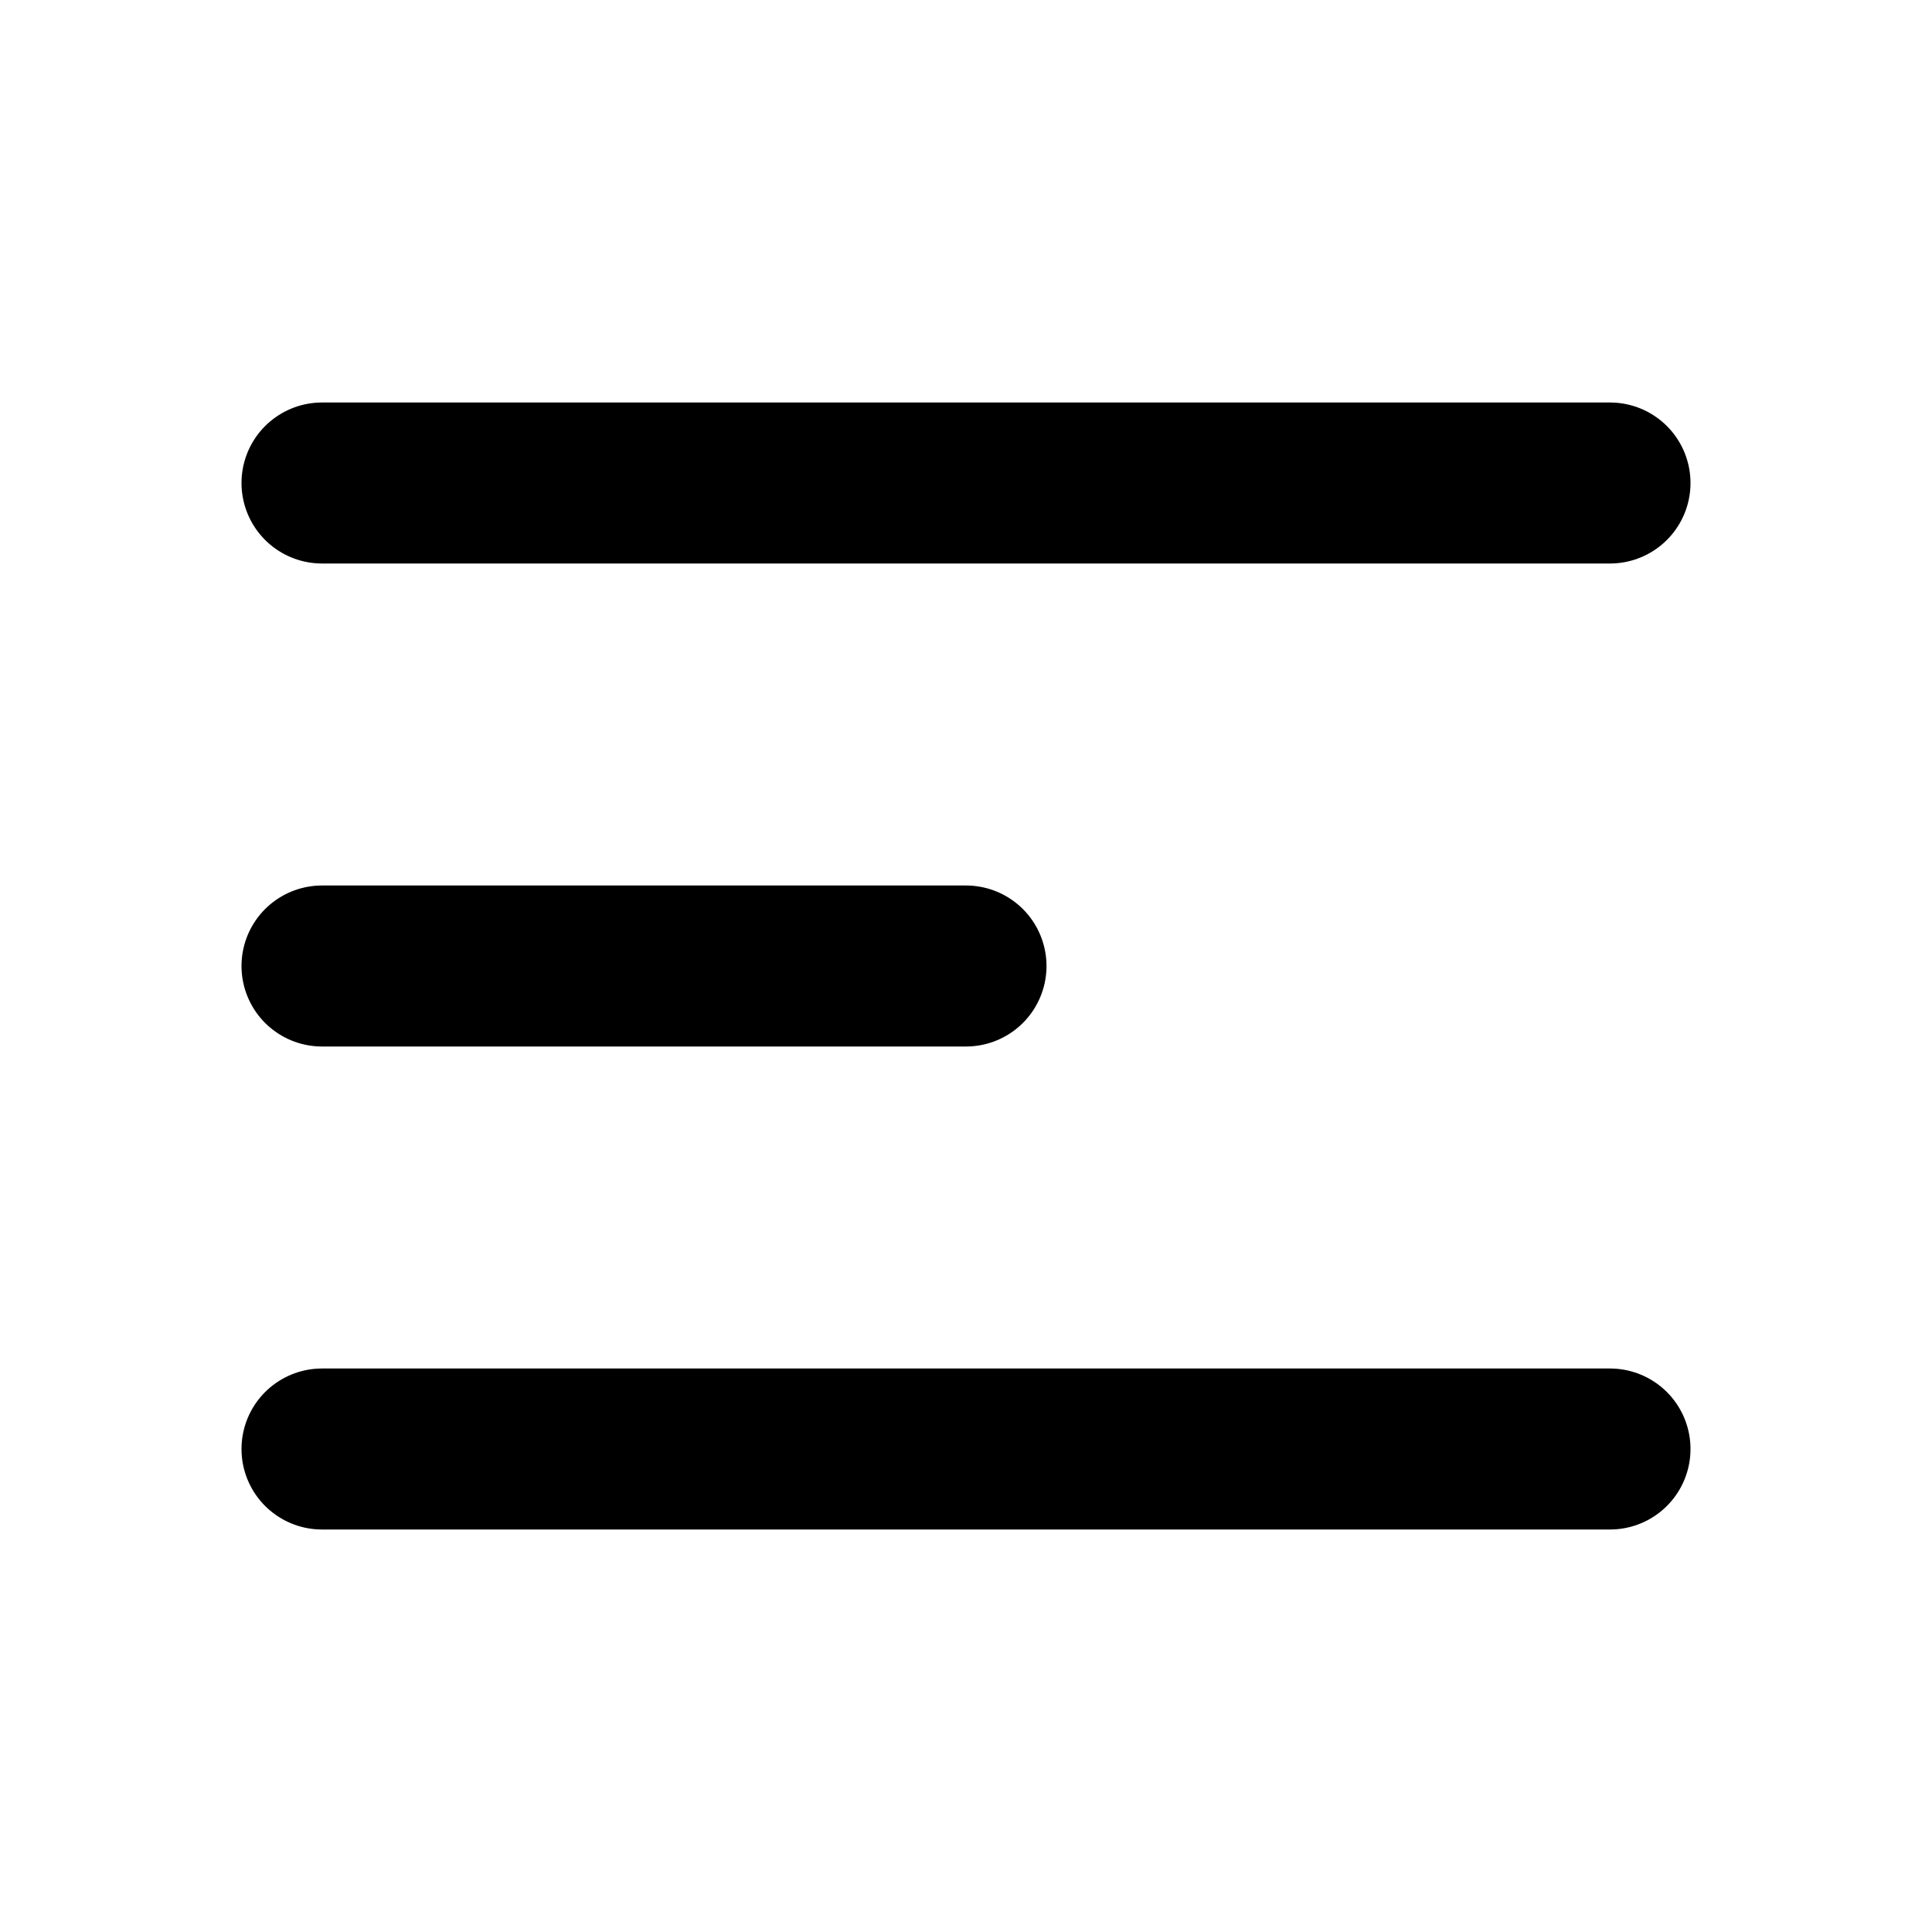
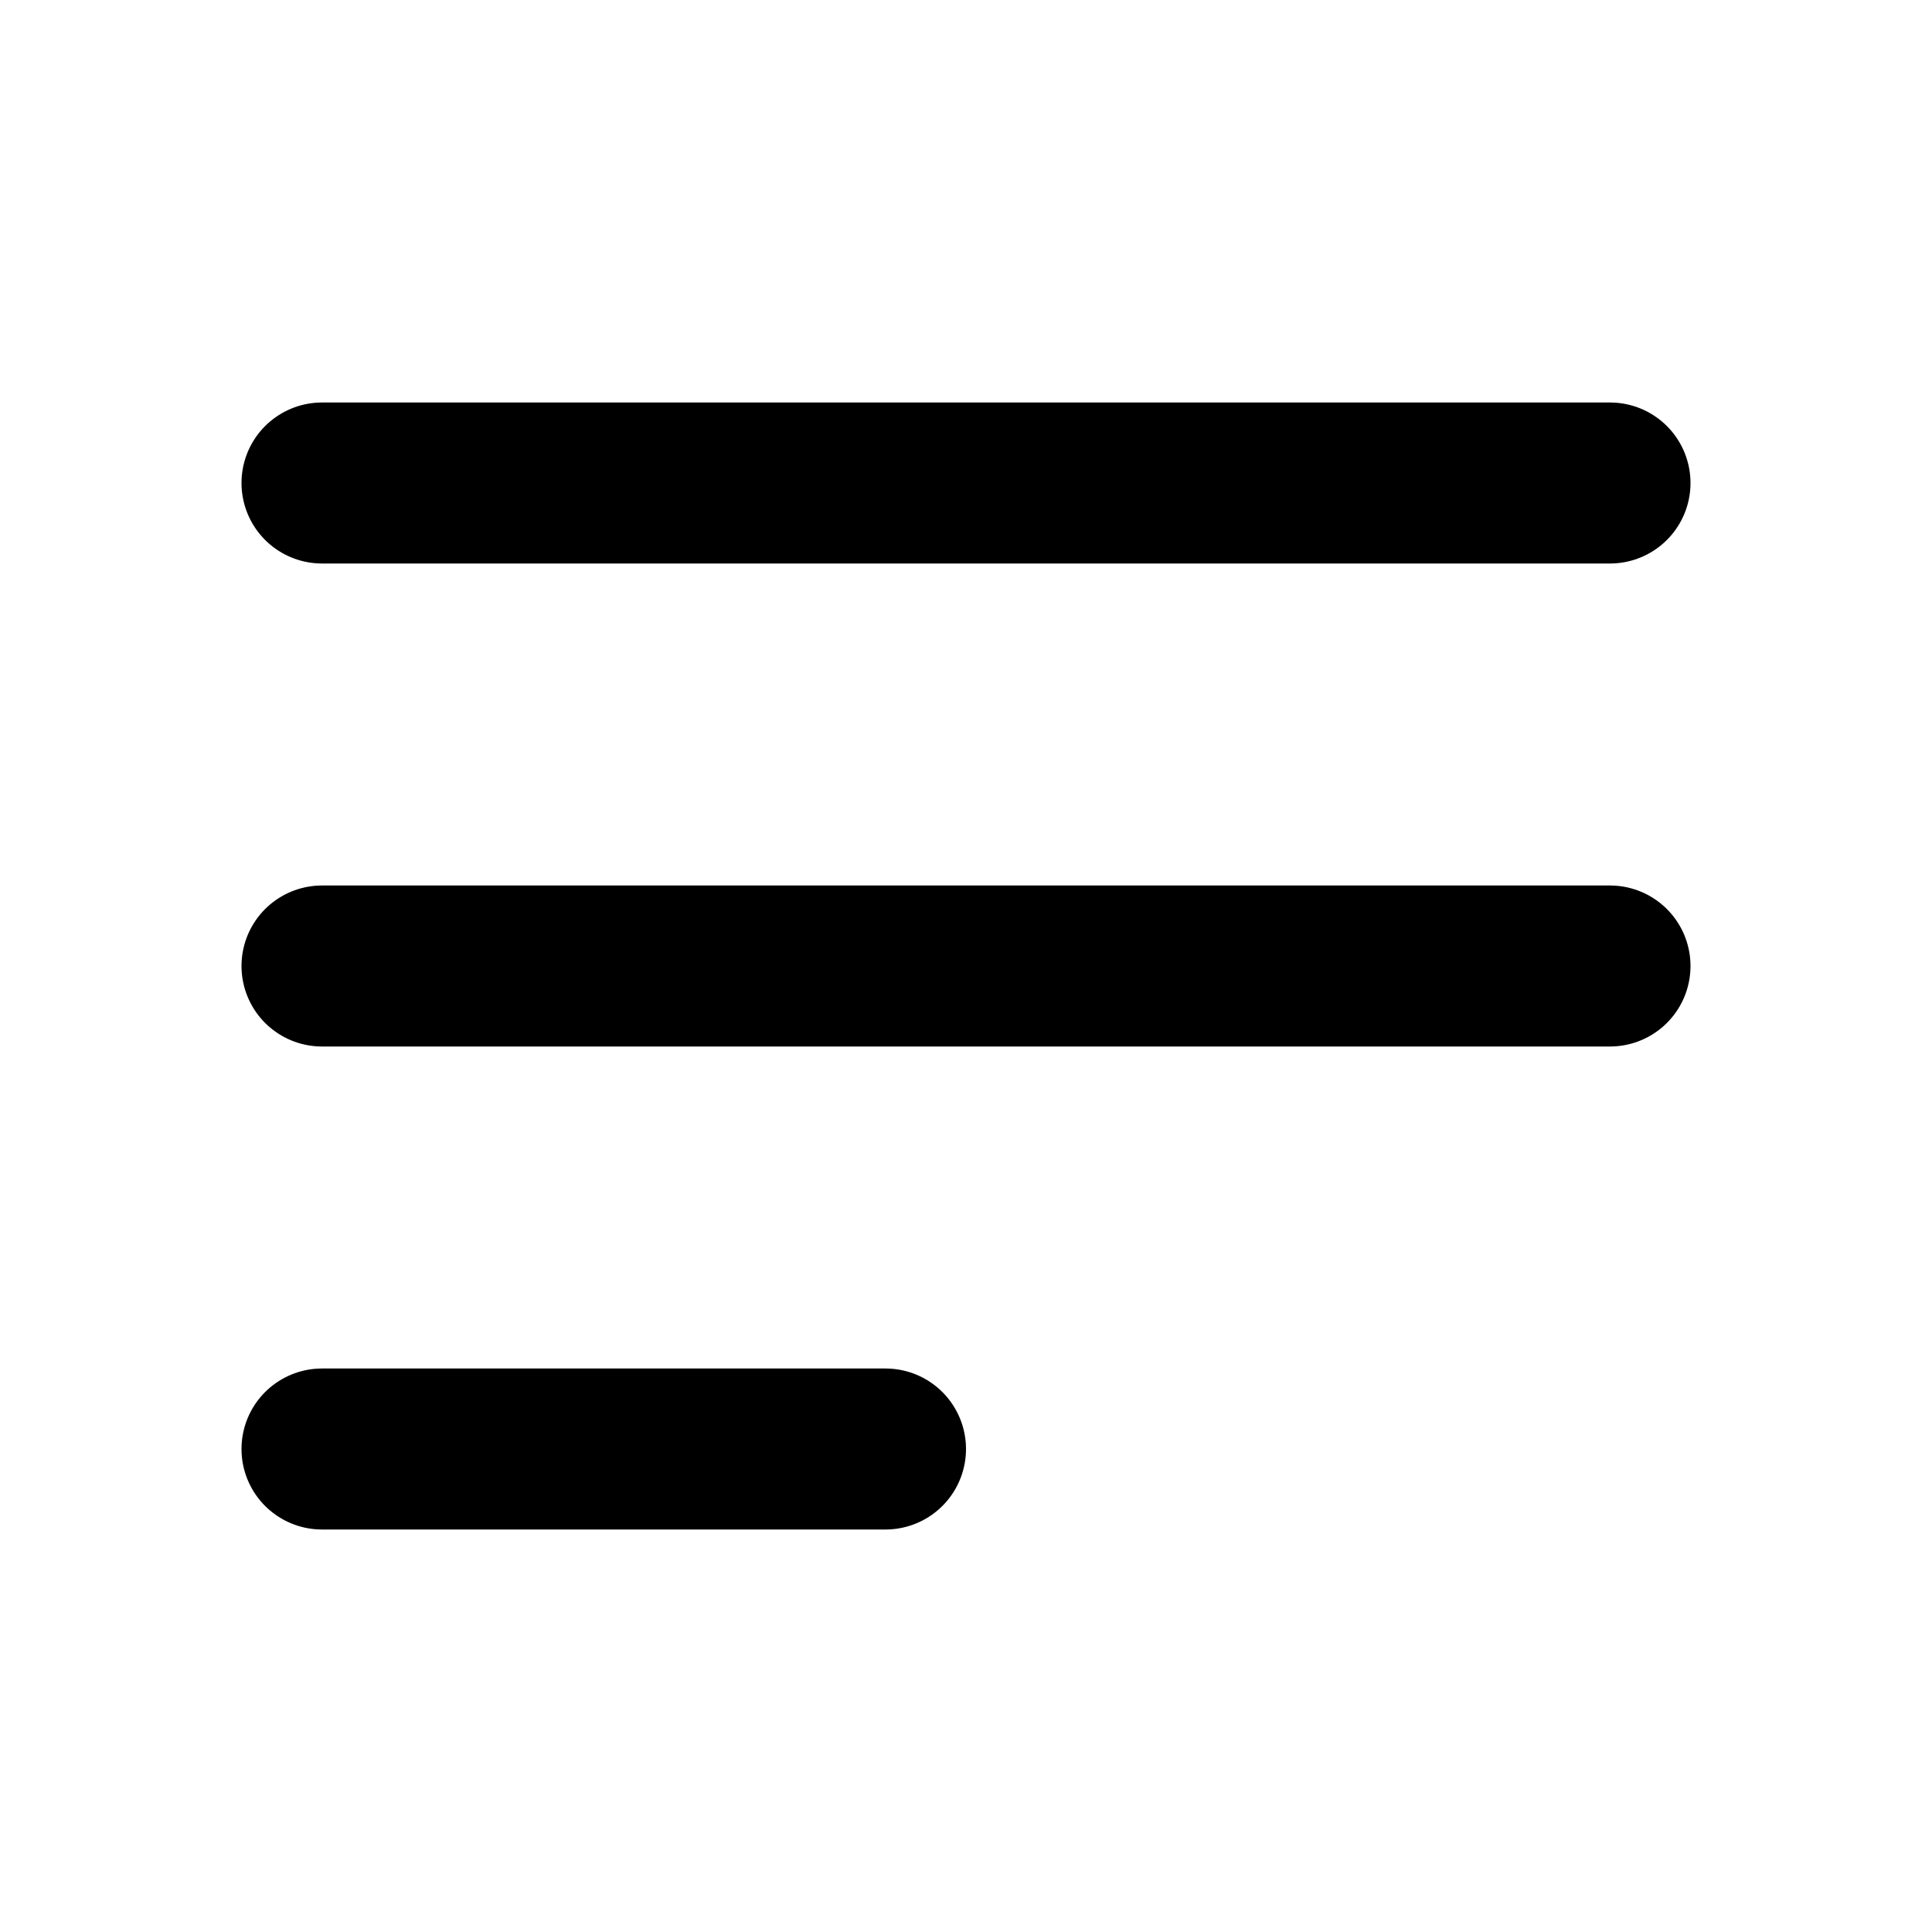
<svg xmlns="http://www.w3.org/2000/svg" fill="none" viewBox="0 0 24 24" stroke="currentColor" stroke-linecap="round" stroke-linejoin="round" stroke-width="2">
-   <path d="M4 6h16M4 12h8m-8 6h16" />
+   <path d="M4 6h16M4 12h16M4 18h7" />
</svg>
